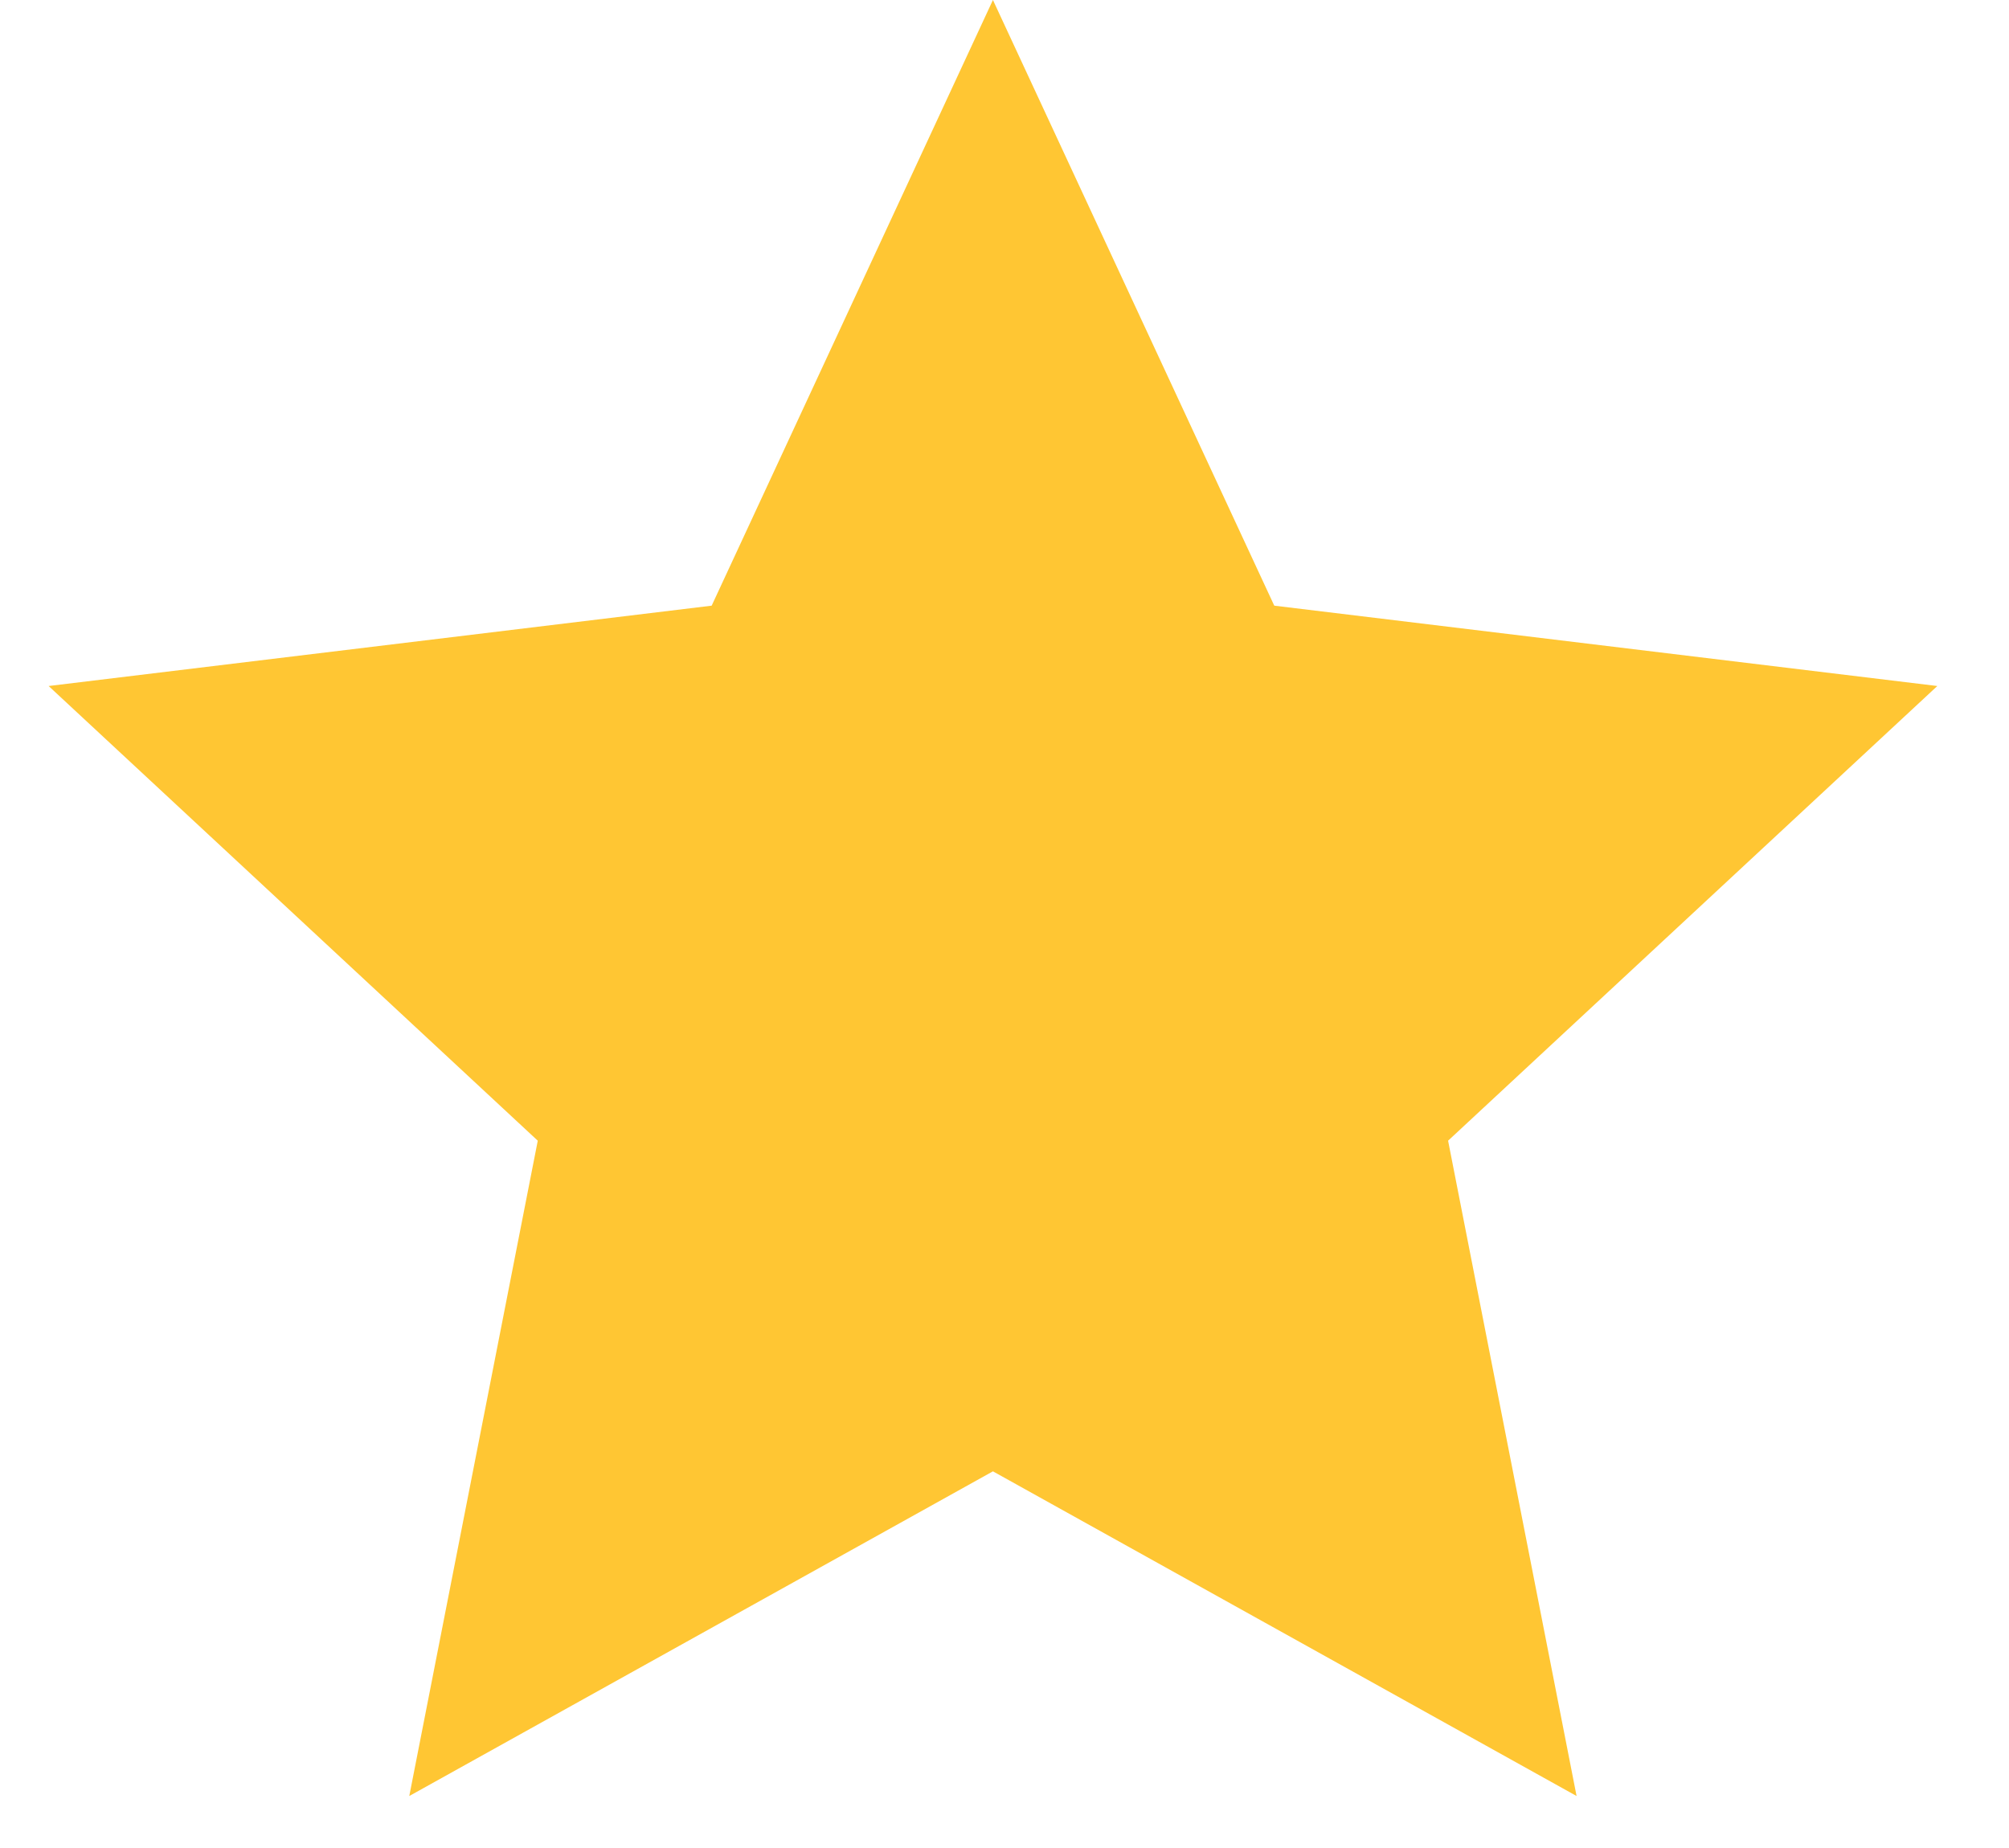
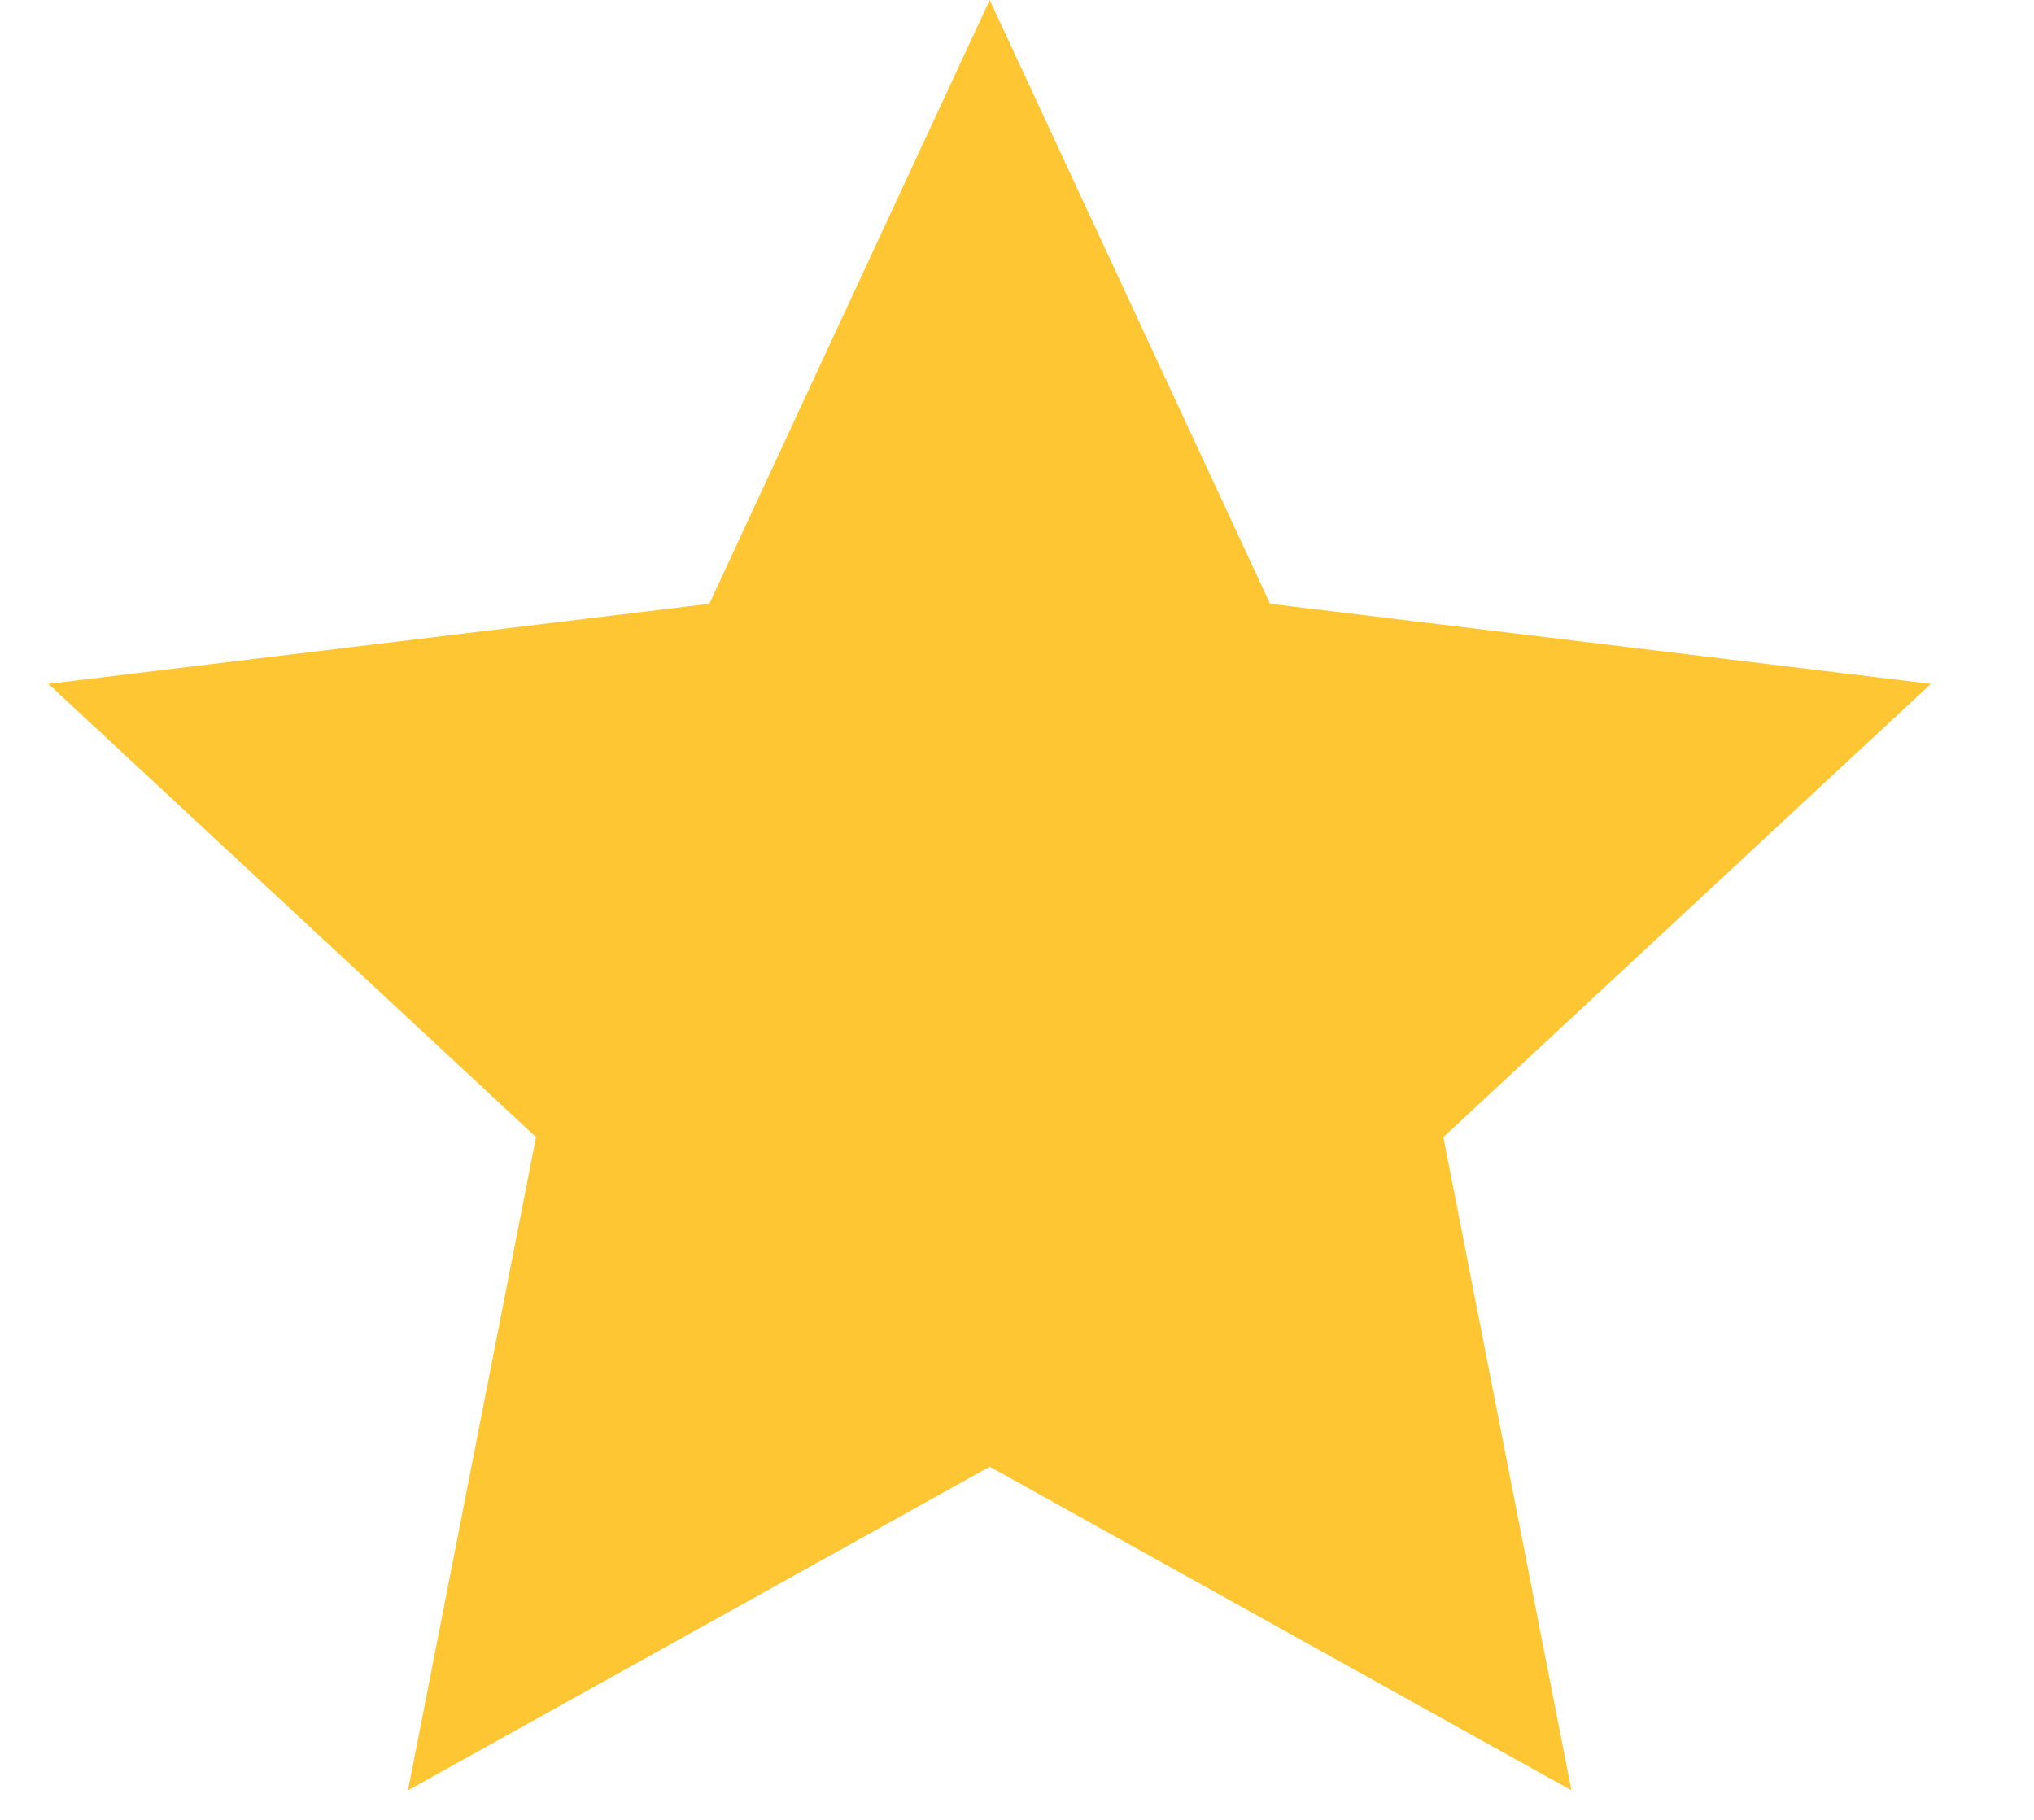
- <svg xmlns="http://www.w3.org/2000/svg" width="25" height="23" viewBox="0 0 25 23" fill="none">
-   <path d="M12.356 0L15.857 7.538L24.108 8.538L18.02 14.197L19.619 22.353L12.356 18.312L5.093 22.353L6.692 14.197L0.605 8.538L8.856 7.538L12.356 0Z" fill="#FFC633" />
+ <svg xmlns="http://www.w3.org/2000/svg" width="19" height="17" viewBox="0 0 19 17" fill="none">
+   <path d="M9.245 0L11.864 5.64L18.037 6.388L13.483 10.622L14.679 16.724L9.245 13.701L3.811 16.724L5.007 10.622L0.452 6.388L6.626 5.64L9.245 0Z" fill="#FFC633" />
</svg>
